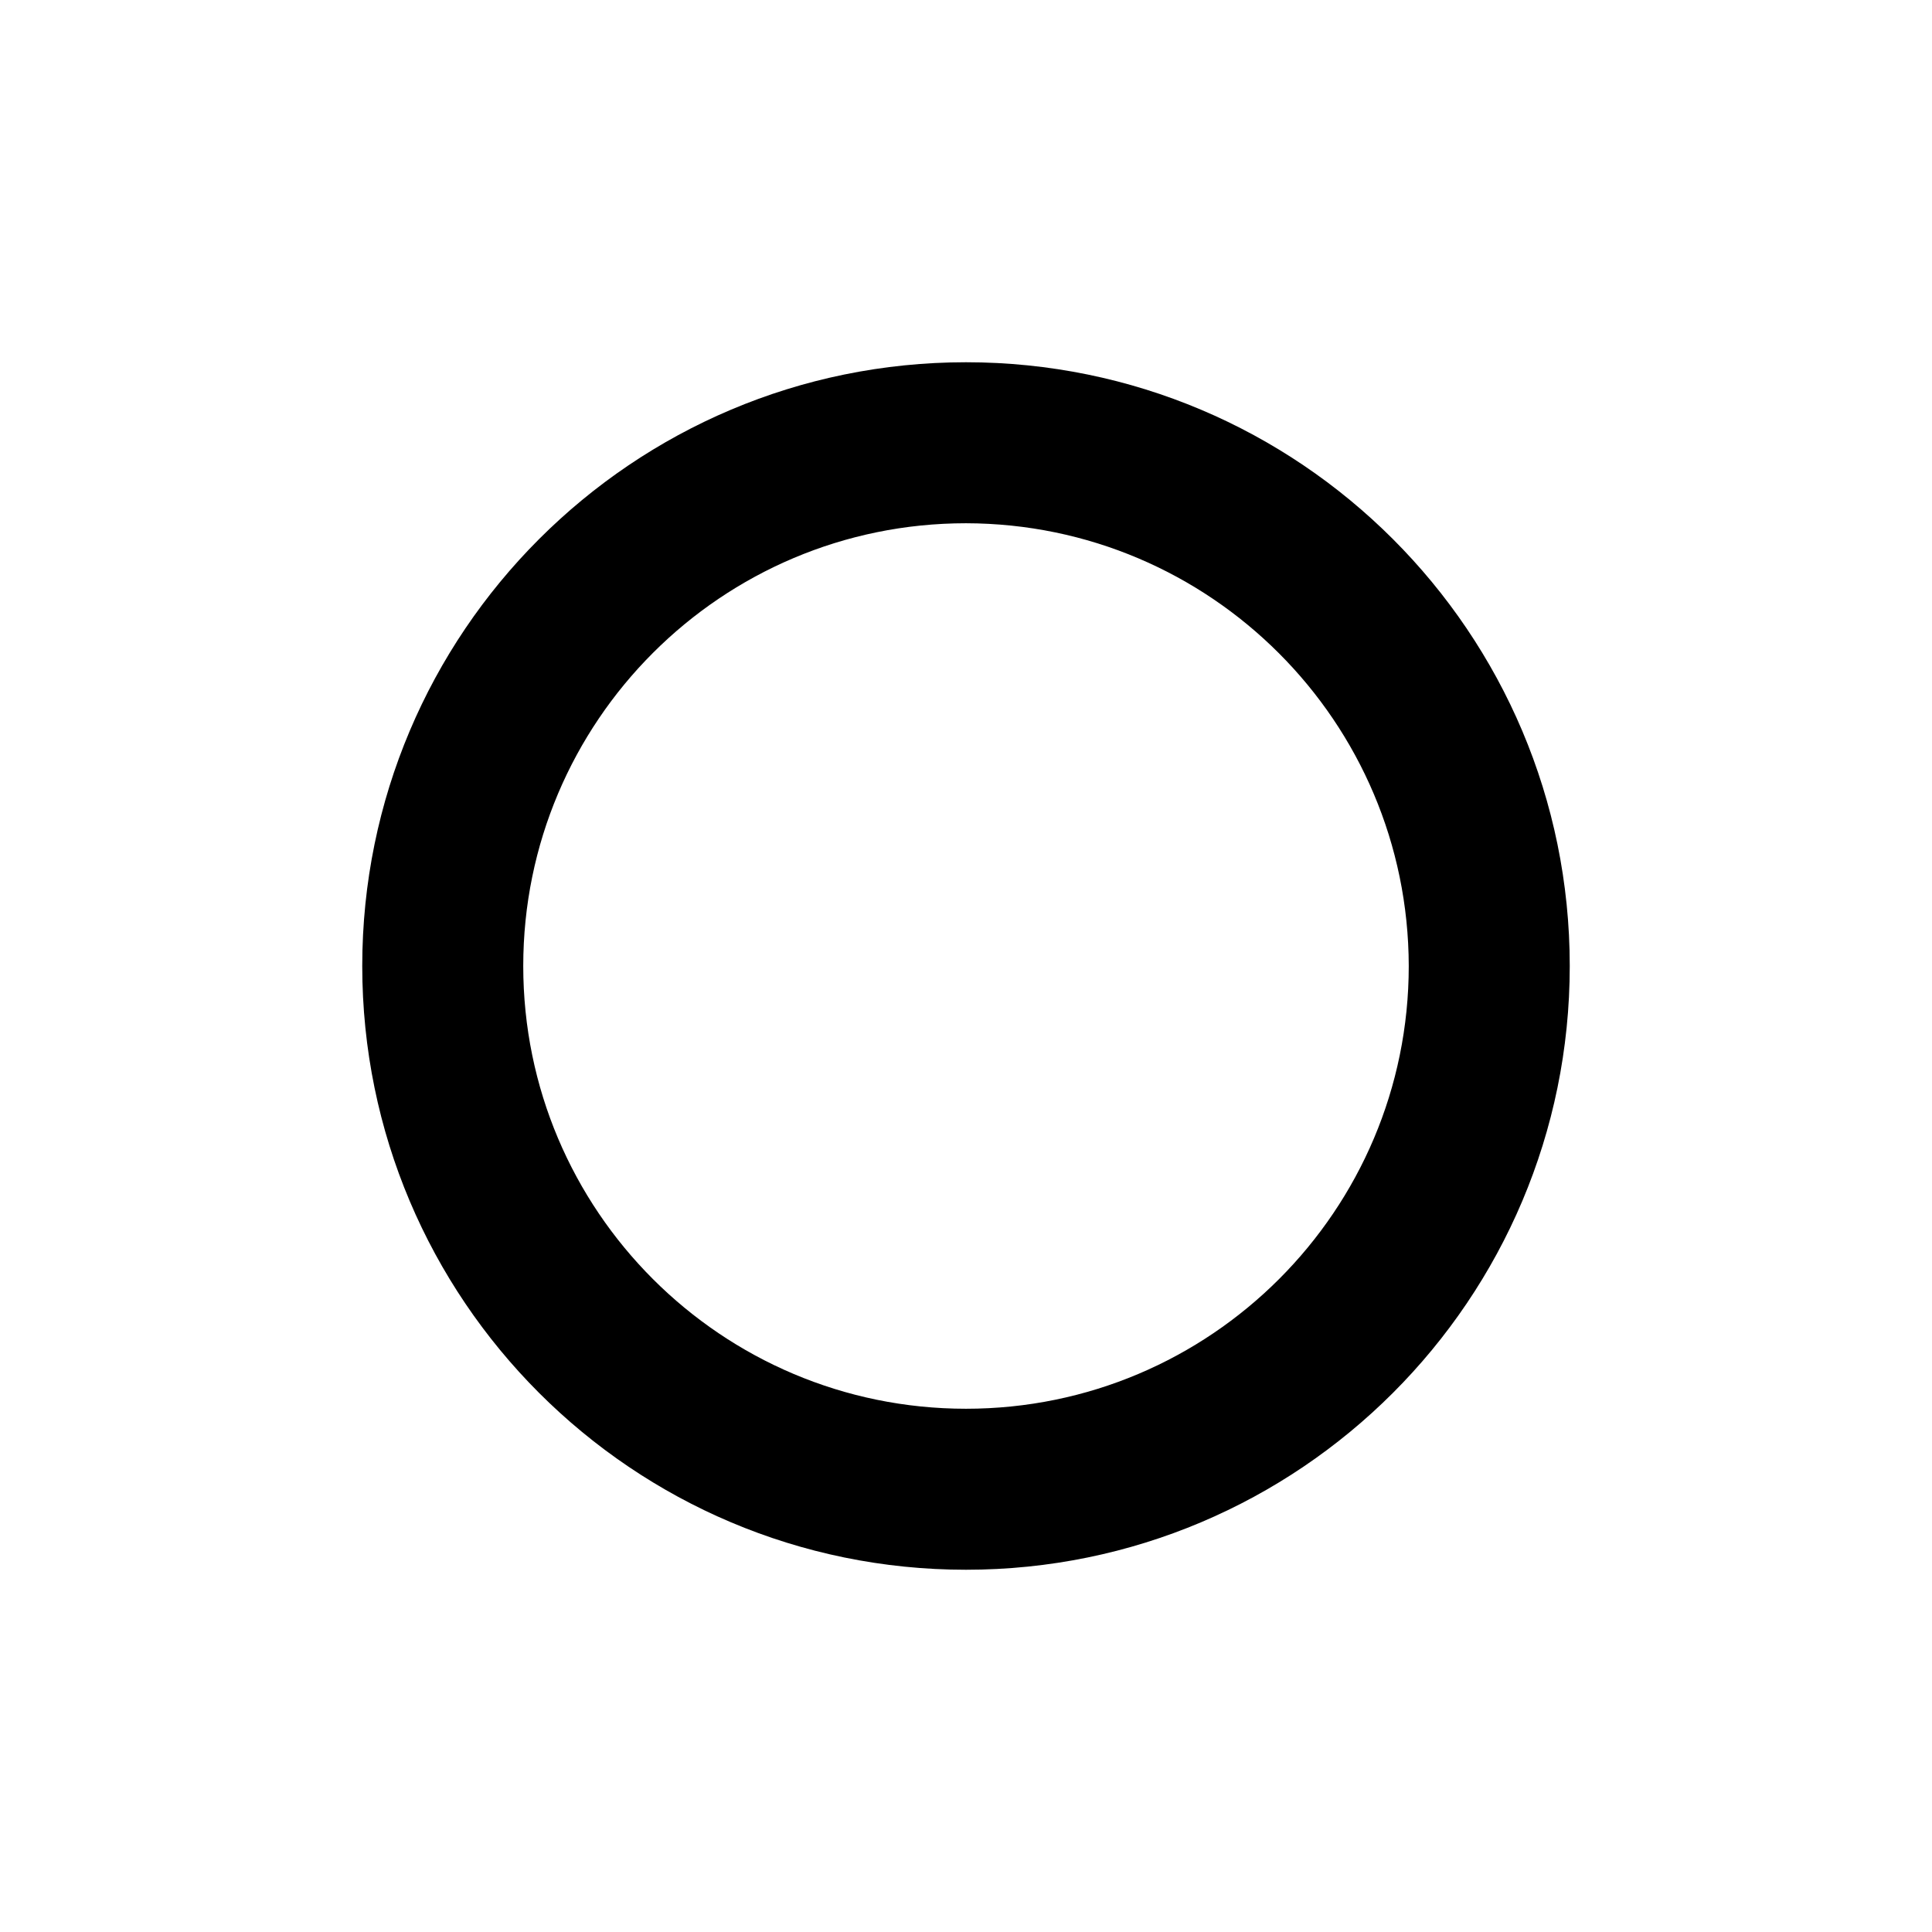
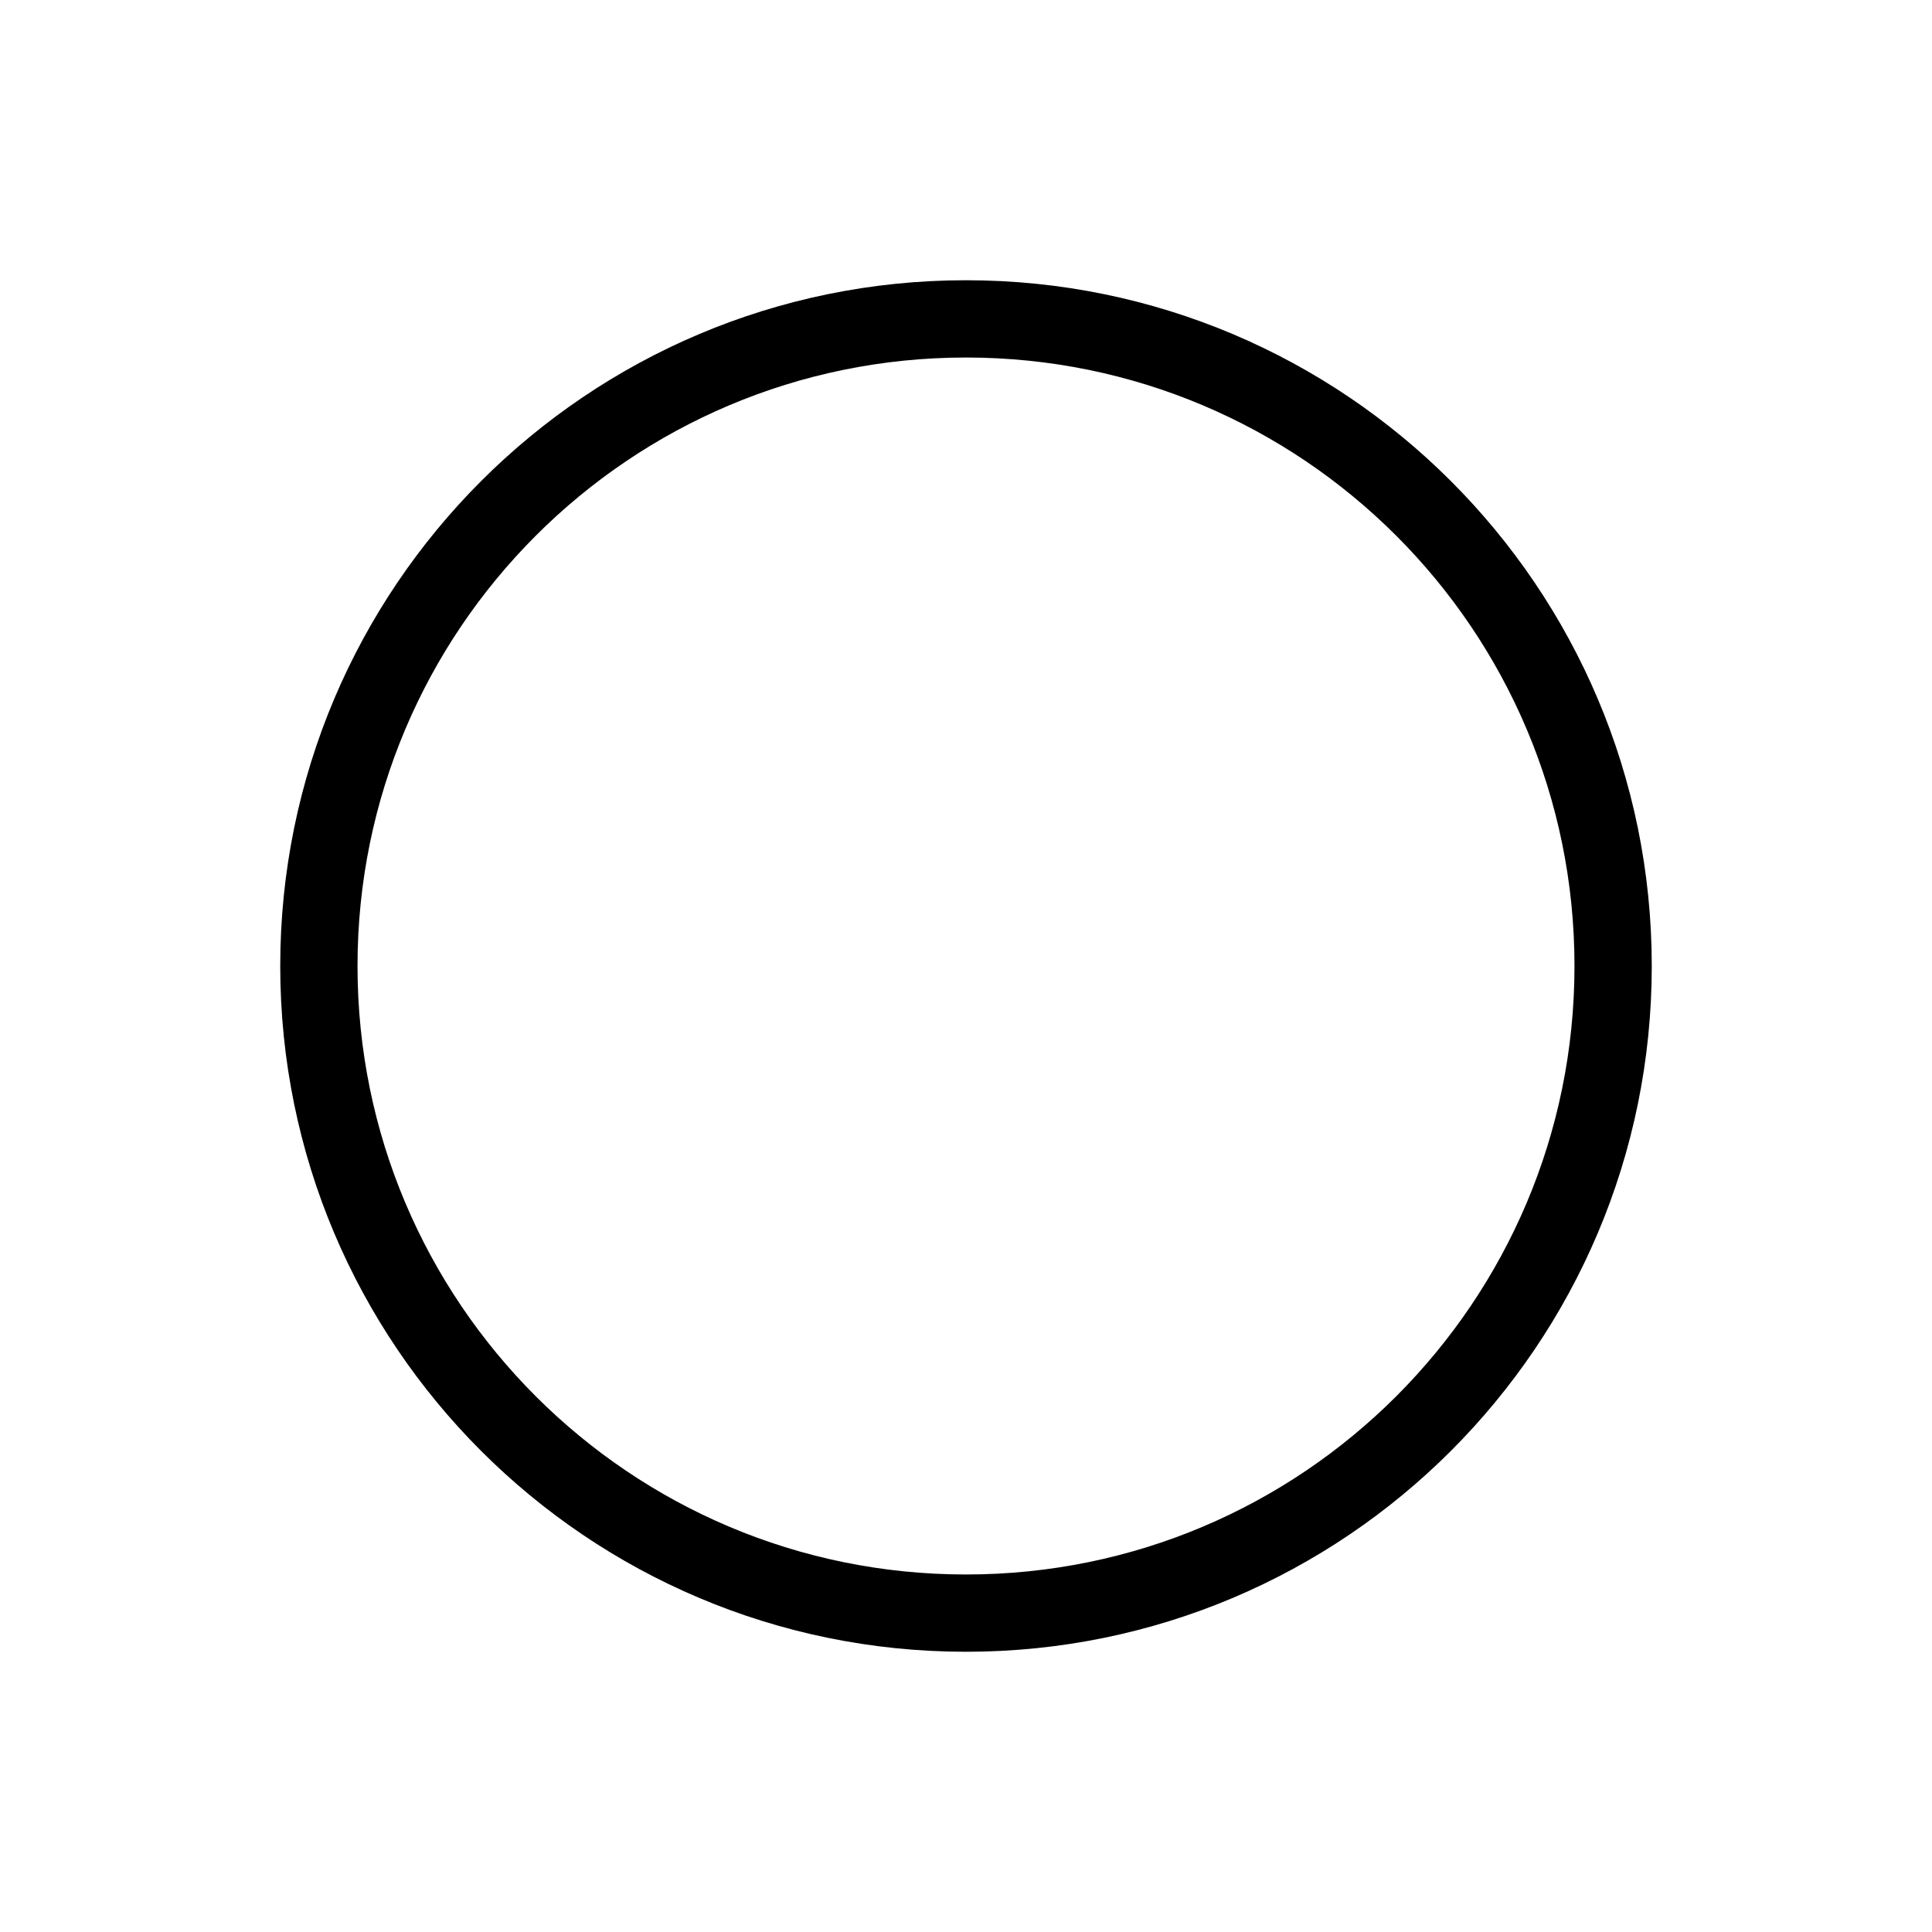
- <svg xmlns="http://www.w3.org/2000/svg" t="1653978235712" class="icon" viewBox="0 0 1024 1024" version="1.1" p-id="1792" width="200" height="200">
+ <svg xmlns="http://www.w3.org/2000/svg" id="_图层_1" data-name="图层 1" viewBox="0 0 200 200">
  <defs>
-     <style type="text/css">@font-face { font-family: feedback-iconfont; src: url("//at.alicdn.com/t/font_1031158_u69w8yhxdu.woff2?t=1630033759944") format("woff2"), url("//at.alicdn.com/t/font_1031158_u69w8yhxdu.woff?t=1630033759944") format("woff"), url("//at.alicdn.com/t/font_1031158_u69w8yhxdu.ttf?t=1630033759944") format("truetype"); }
- </style>
+     <style>
+       .cls-1 {
+         fill: none;
+         stroke: #000;
+         stroke-linecap: round;
+         stroke-linejoin: round;
+         stroke-width: 8px;
+       }
+     </style>
  </defs>
-   <path d="M512 832a320 320 0 1 1 320-320 320 320 0 0 1-320 320z m0-554.667a234.667 234.667 0 1 0 234.667 234.667A235.093 235.093 0 0 0 512 277.333z" p-id="1793" />
+   <circle class="cls-1" cx="100" cy="100" r="66.99" />
</svg>
